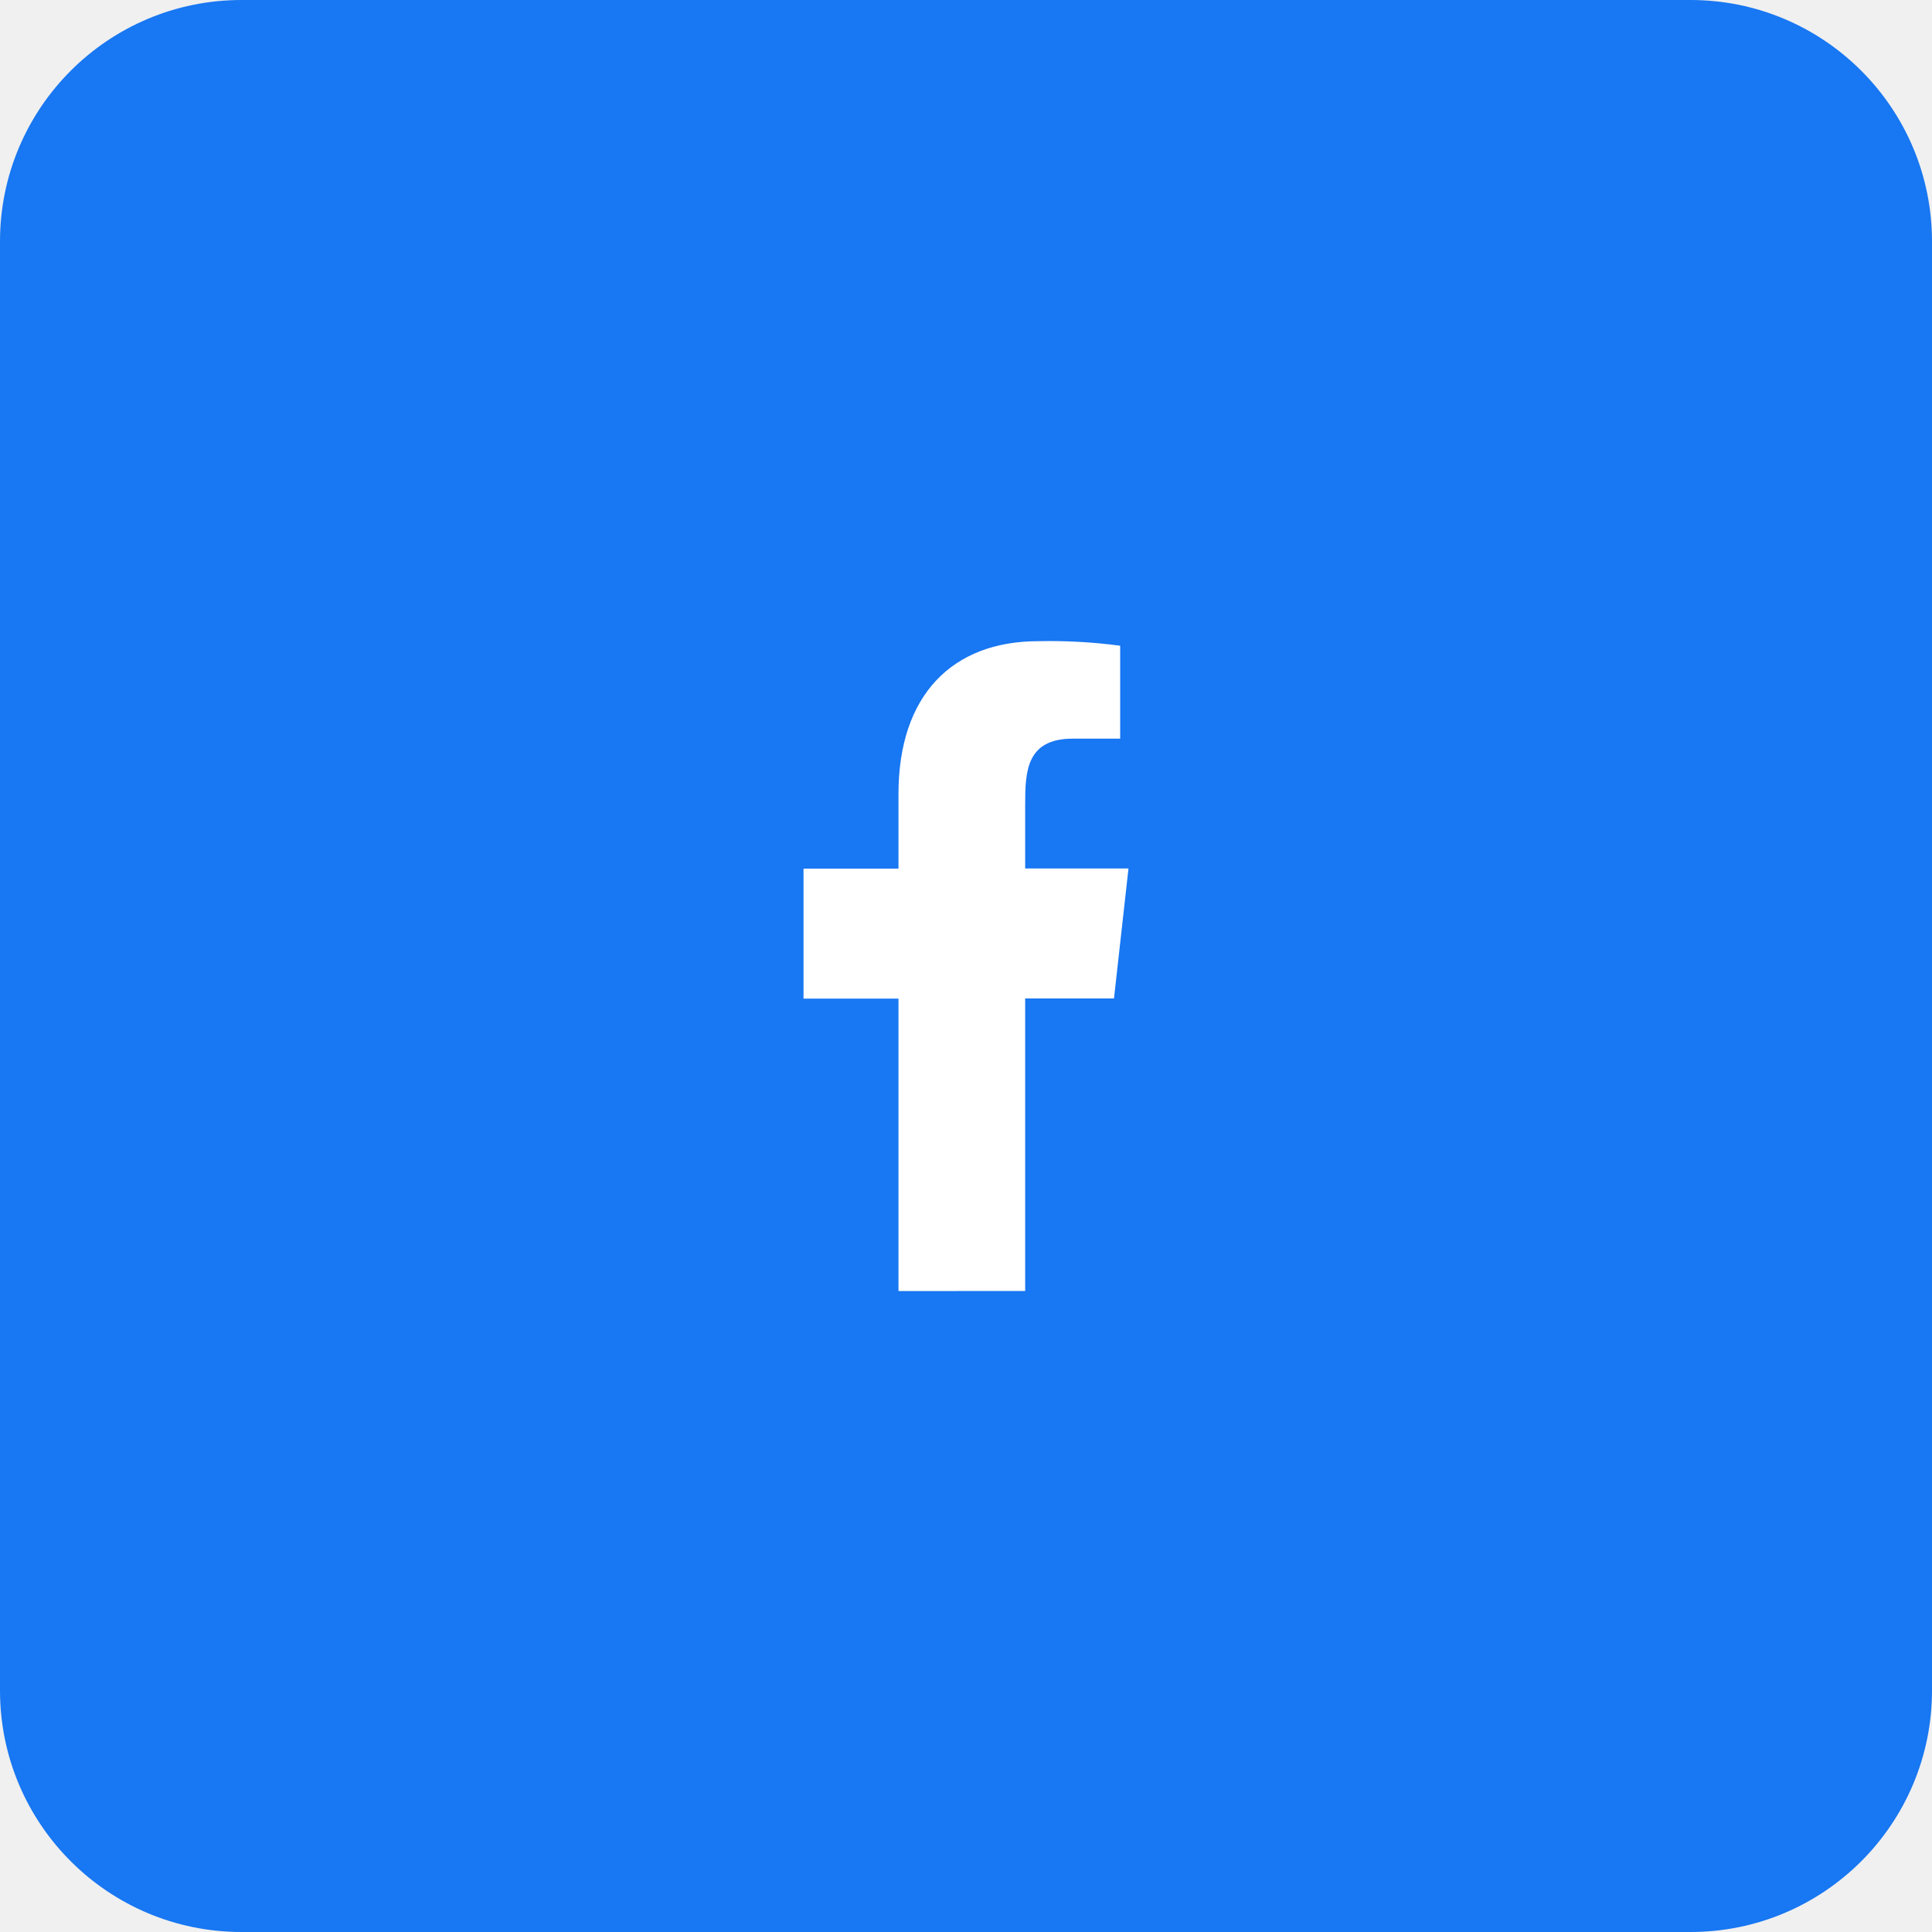
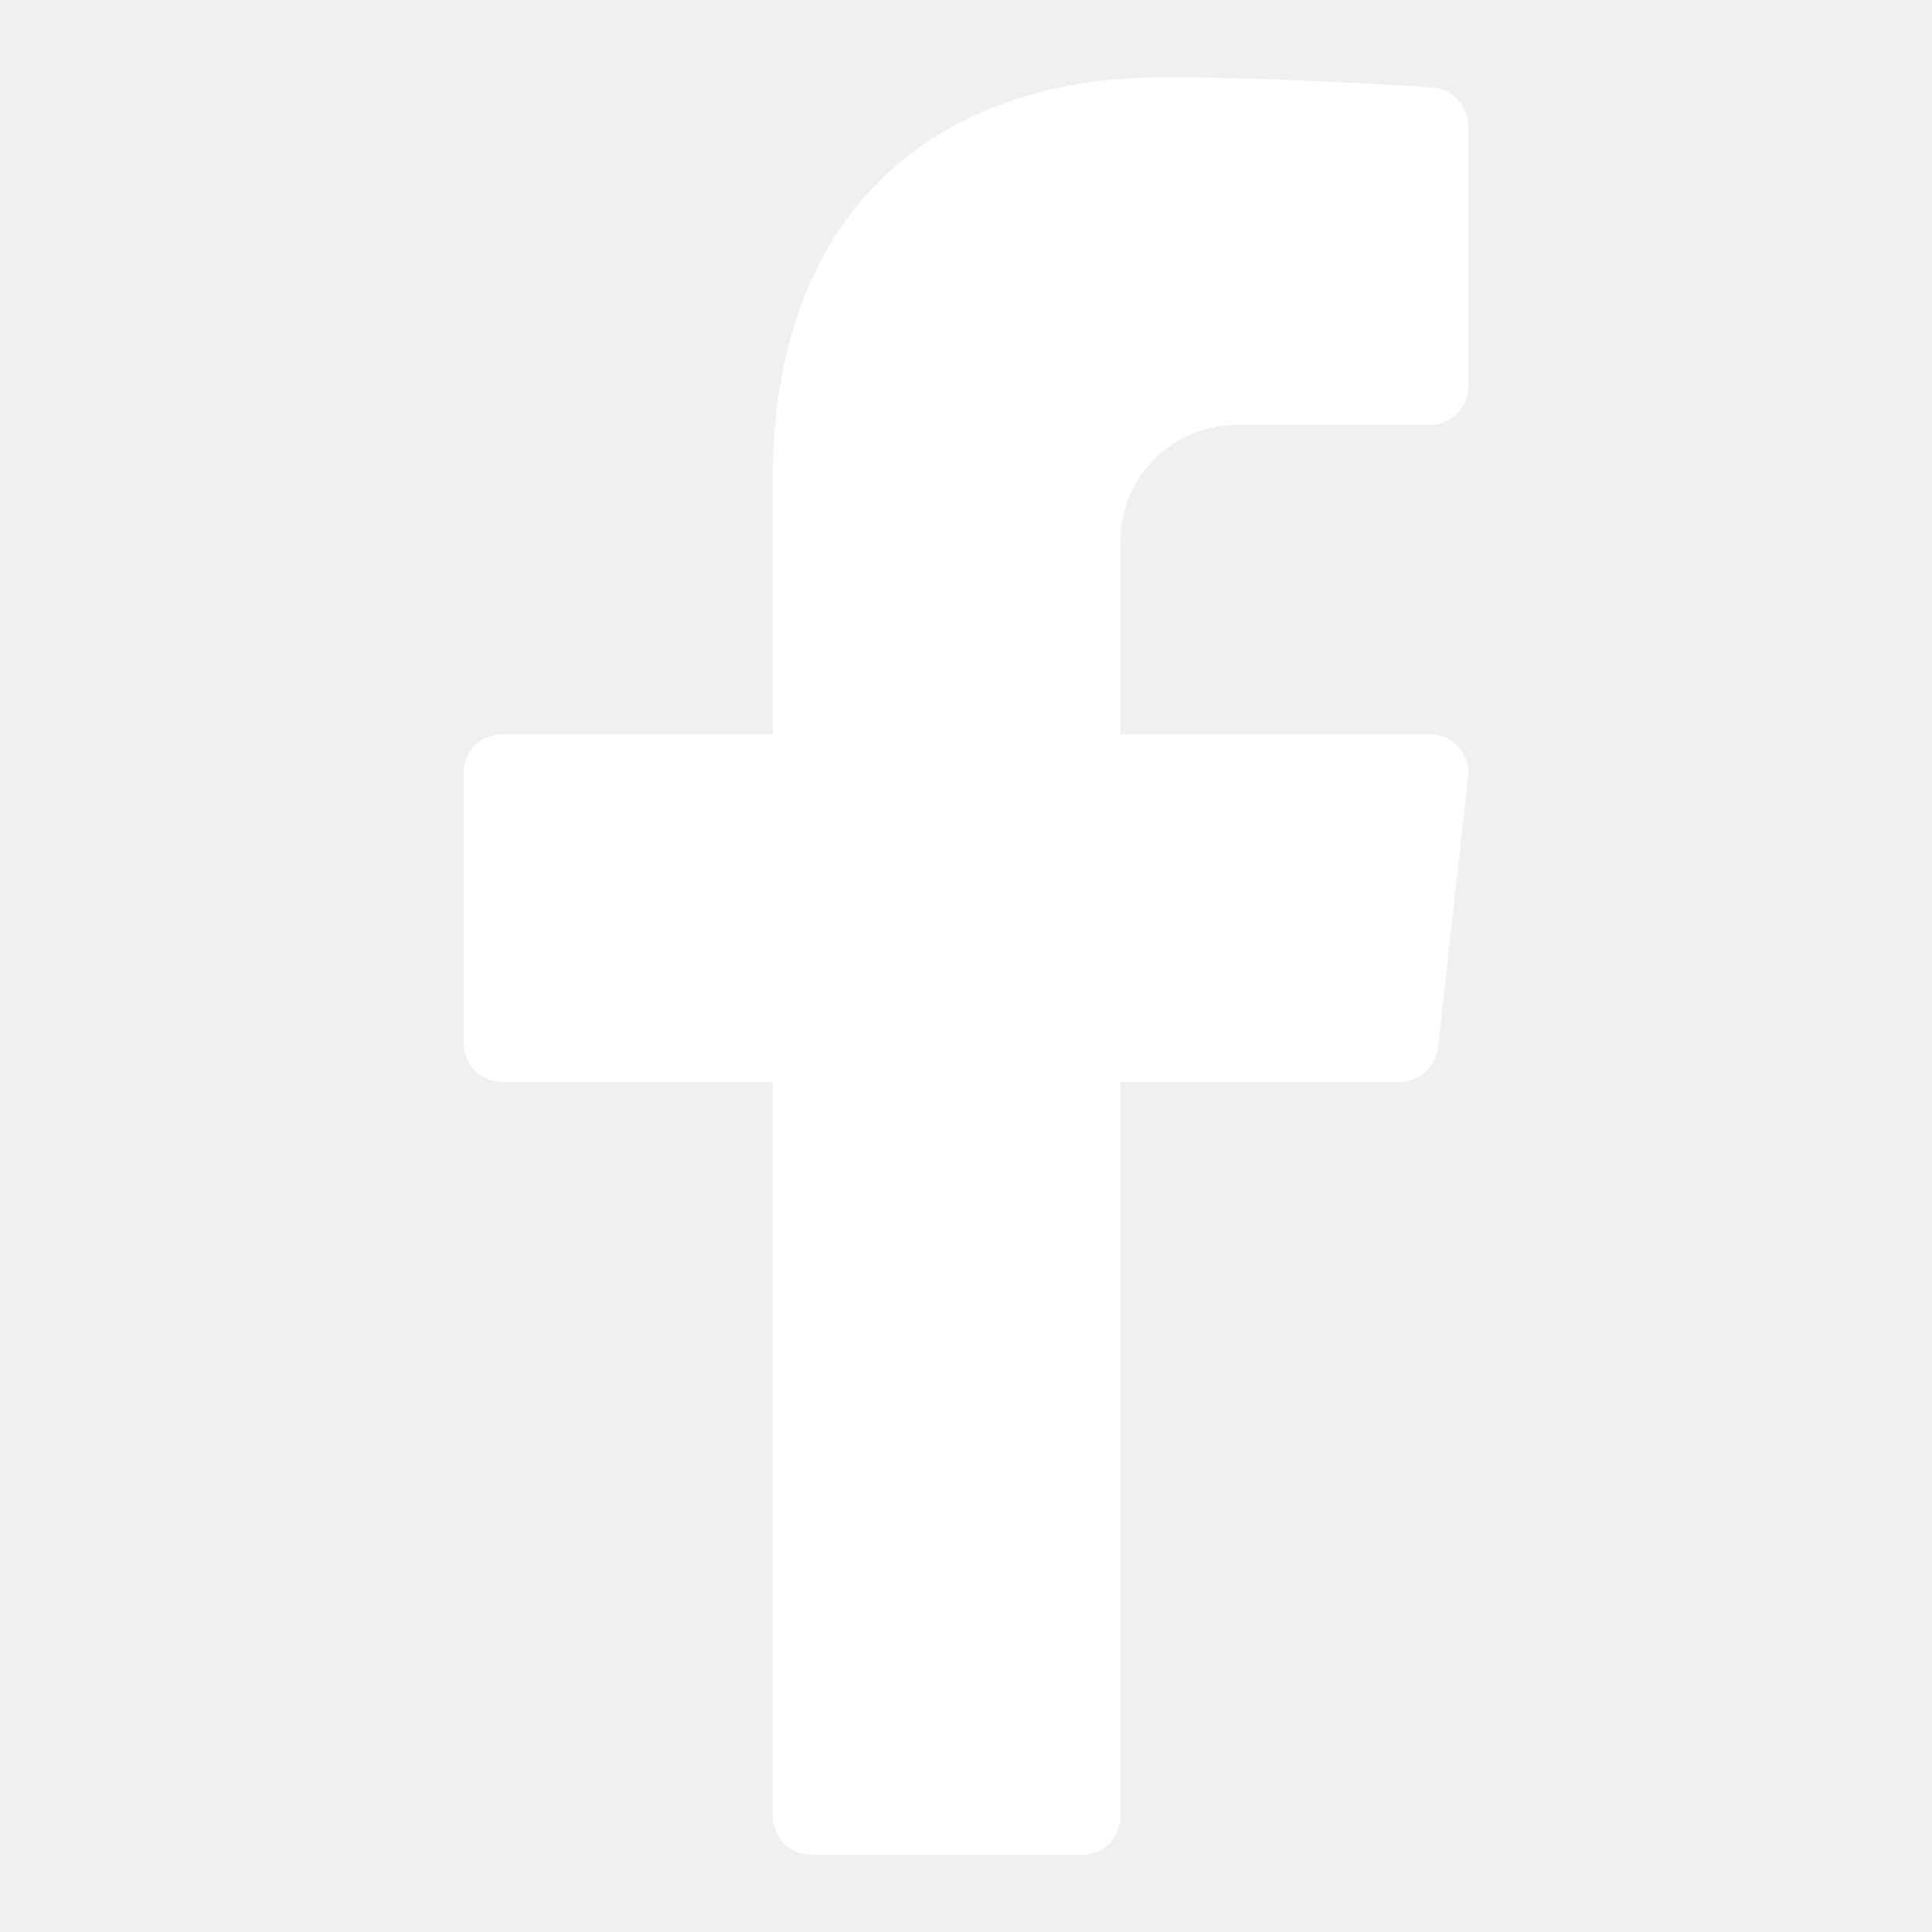
- <svg xmlns="http://www.w3.org/2000/svg" width="40" height="40" viewBox="0 0 40 40">
-   <g id="Group_7688" data-name="Group 7688" transform="translate(-142 -6319)">
-     <rect id="Rectangle_135" data-name="Rectangle 135" width="40" height="40" rx="5" transform="translate(142 6319)" fill="#1877f2" />
-     <g id="Page-1" transform="translate(158.636 6332.272)">
-       <g id="Dribbble-Light-Preview">
-         <g id="icons">
-           <path id="facebook-_176_" data-name="facebook-[#176]" d="M333.589,7252.456V7246.4h1.839l.3-2.691h-2.139V7242.4c0-.693.018-1.379.986-1.379h.981v-1.924a11.081,11.081,0,0,0-1.695-.094c-1.78,0-2.895,1.117-2.895,3.162v1.547H329v2.691h1.966v6.055Z" transform="translate(-329 -7239)" fill="#fff" fill-rule="evenodd" />
-         </g>
-       </g>
-     </g>
-   </g>
+ <svg xmlns="http://www.w3.org/2000/svg" viewBox="0 0 50 50" fill="white">
+   <path d="M32,11h5c0.552,0,1-0.448,1-1V3.263c0-0.524-0.403-0.96-0.925-0.997C35.484,2.153,32.376,2,30.141,2C24,2,20,5.68,20,12.368 V19h-7c-0.552,0-1,0.448-1,1v7c0,0.552,0.448,1,1,1h7v19c0,0.552,0.448,1,1,1h7c0.552,0,1-0.448,1-1V28h7.222 c0.51,0,0.938-0.383,0.994-0.89l0.778-7C38.06,19.518,37.596,19,37,19h-8v-5C29,12.343,30.343,11,32,11z" />
</svg>
